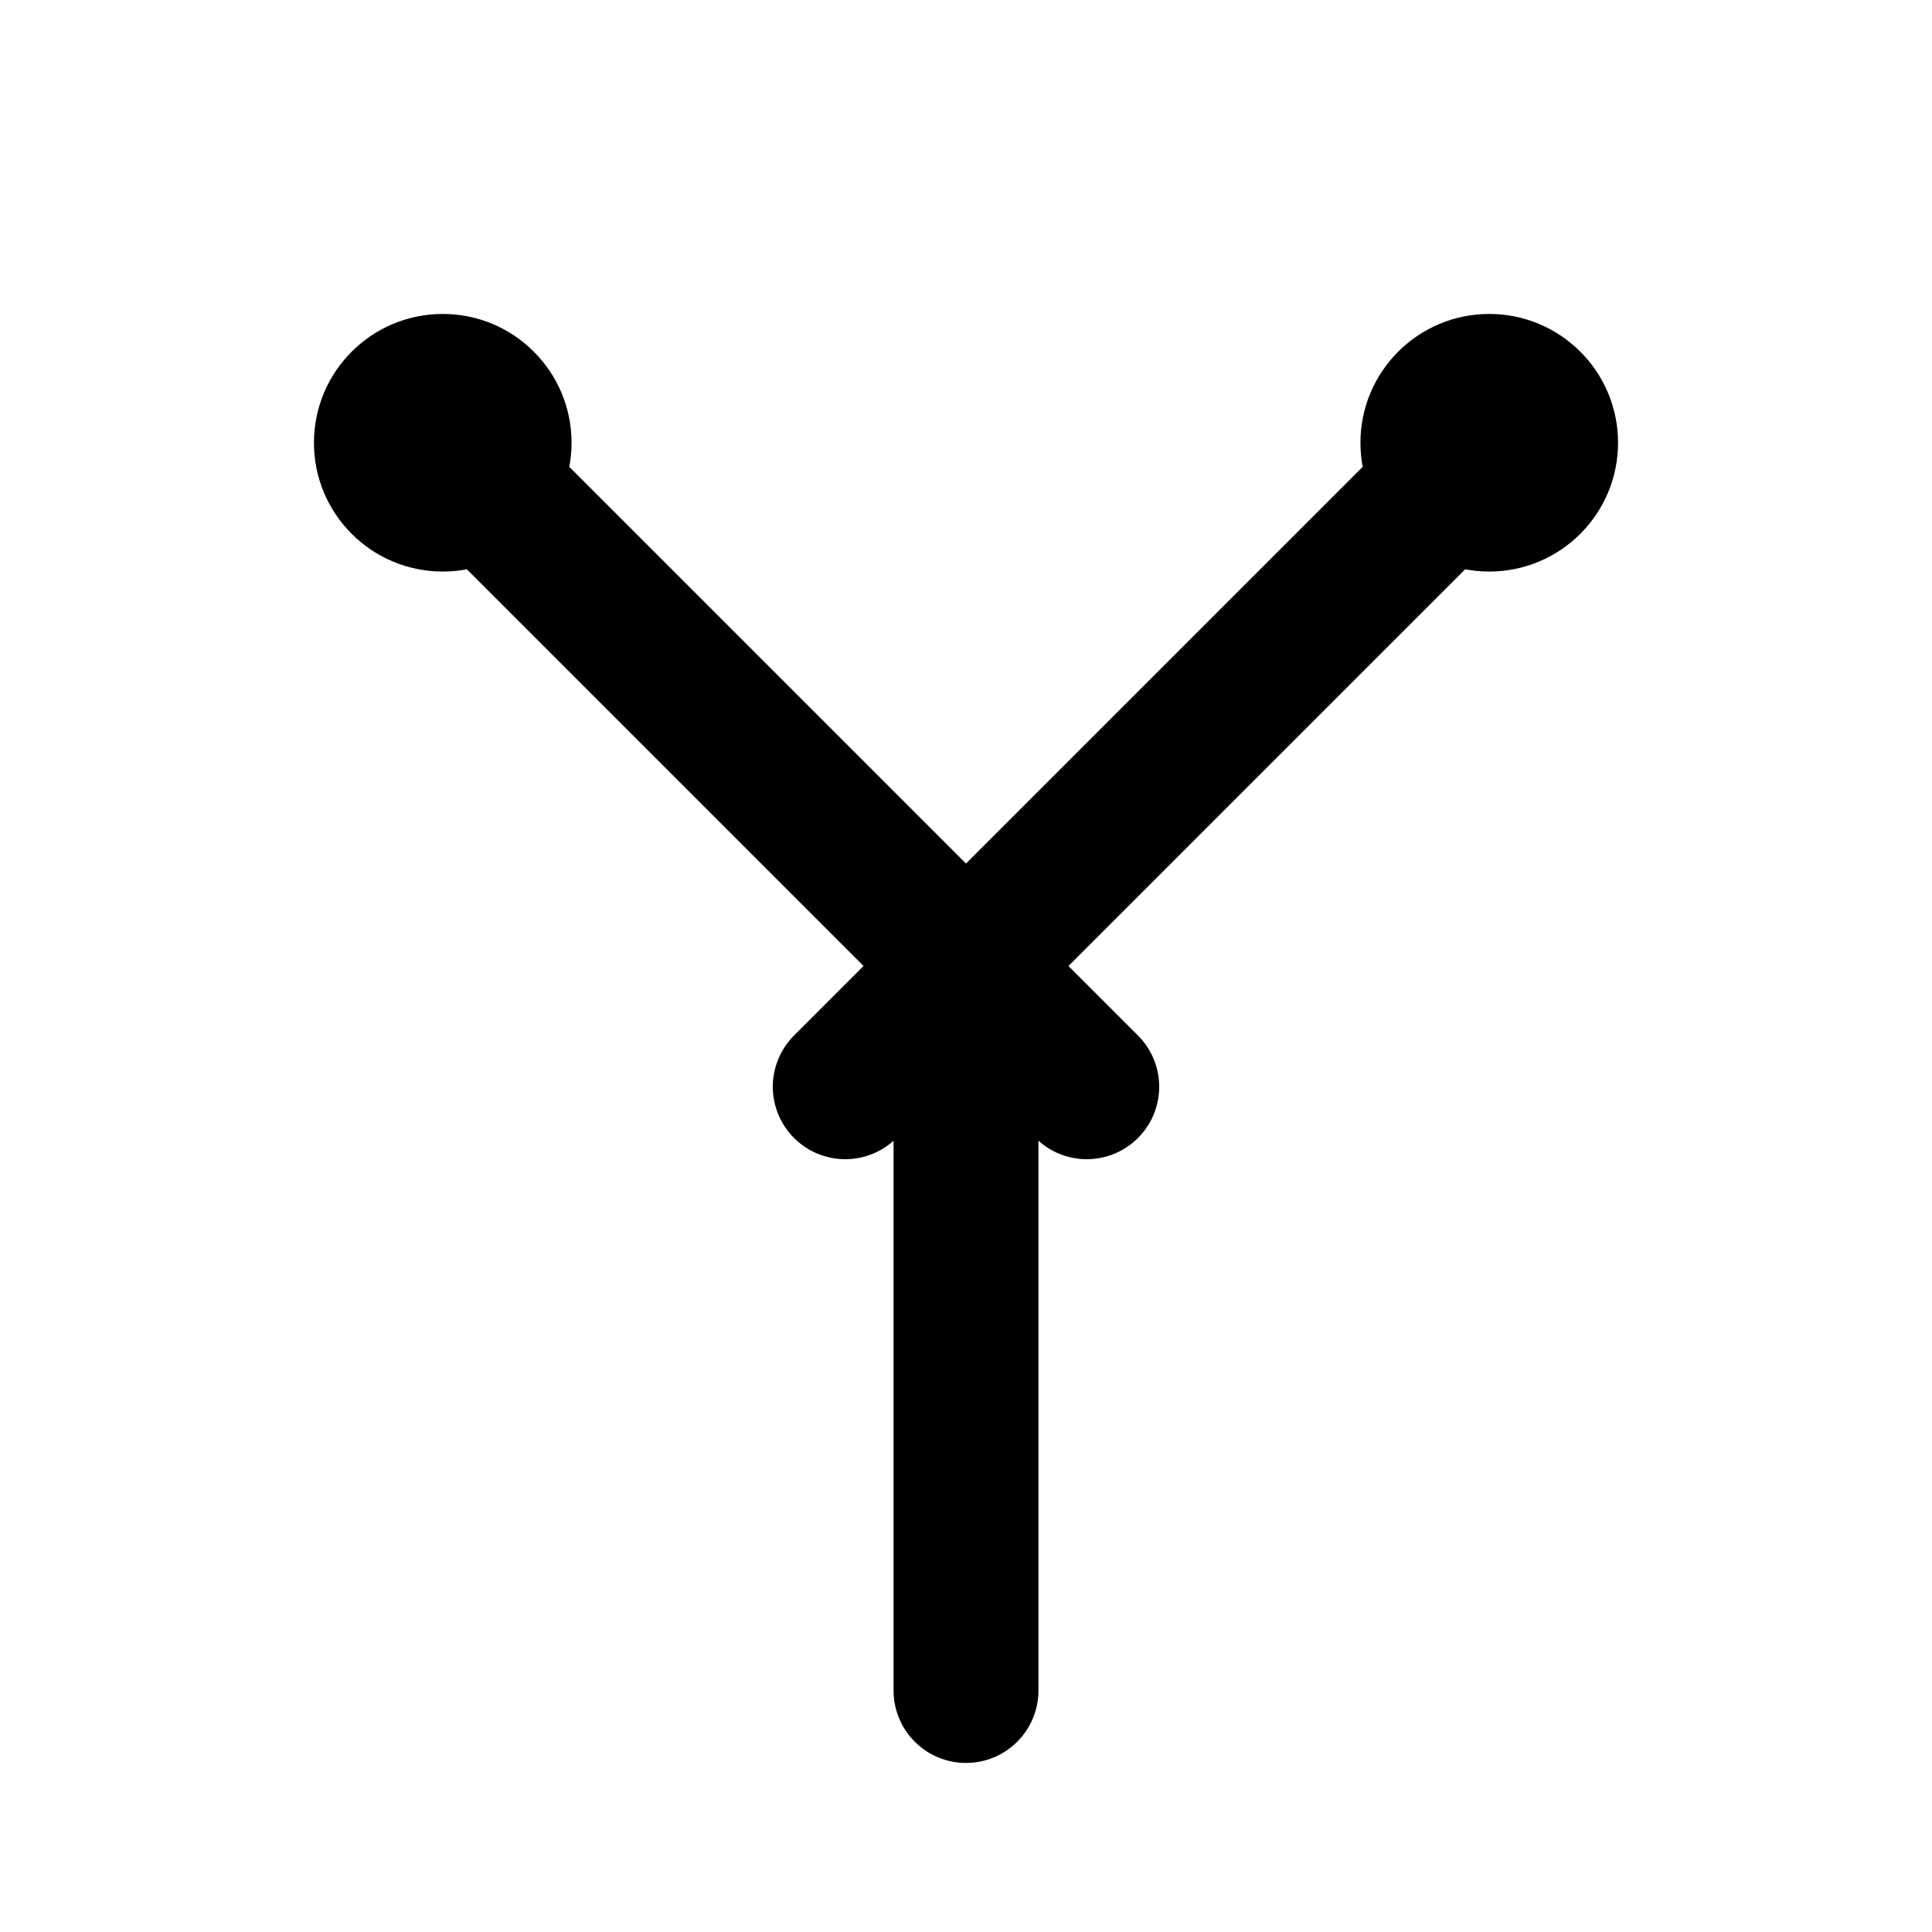
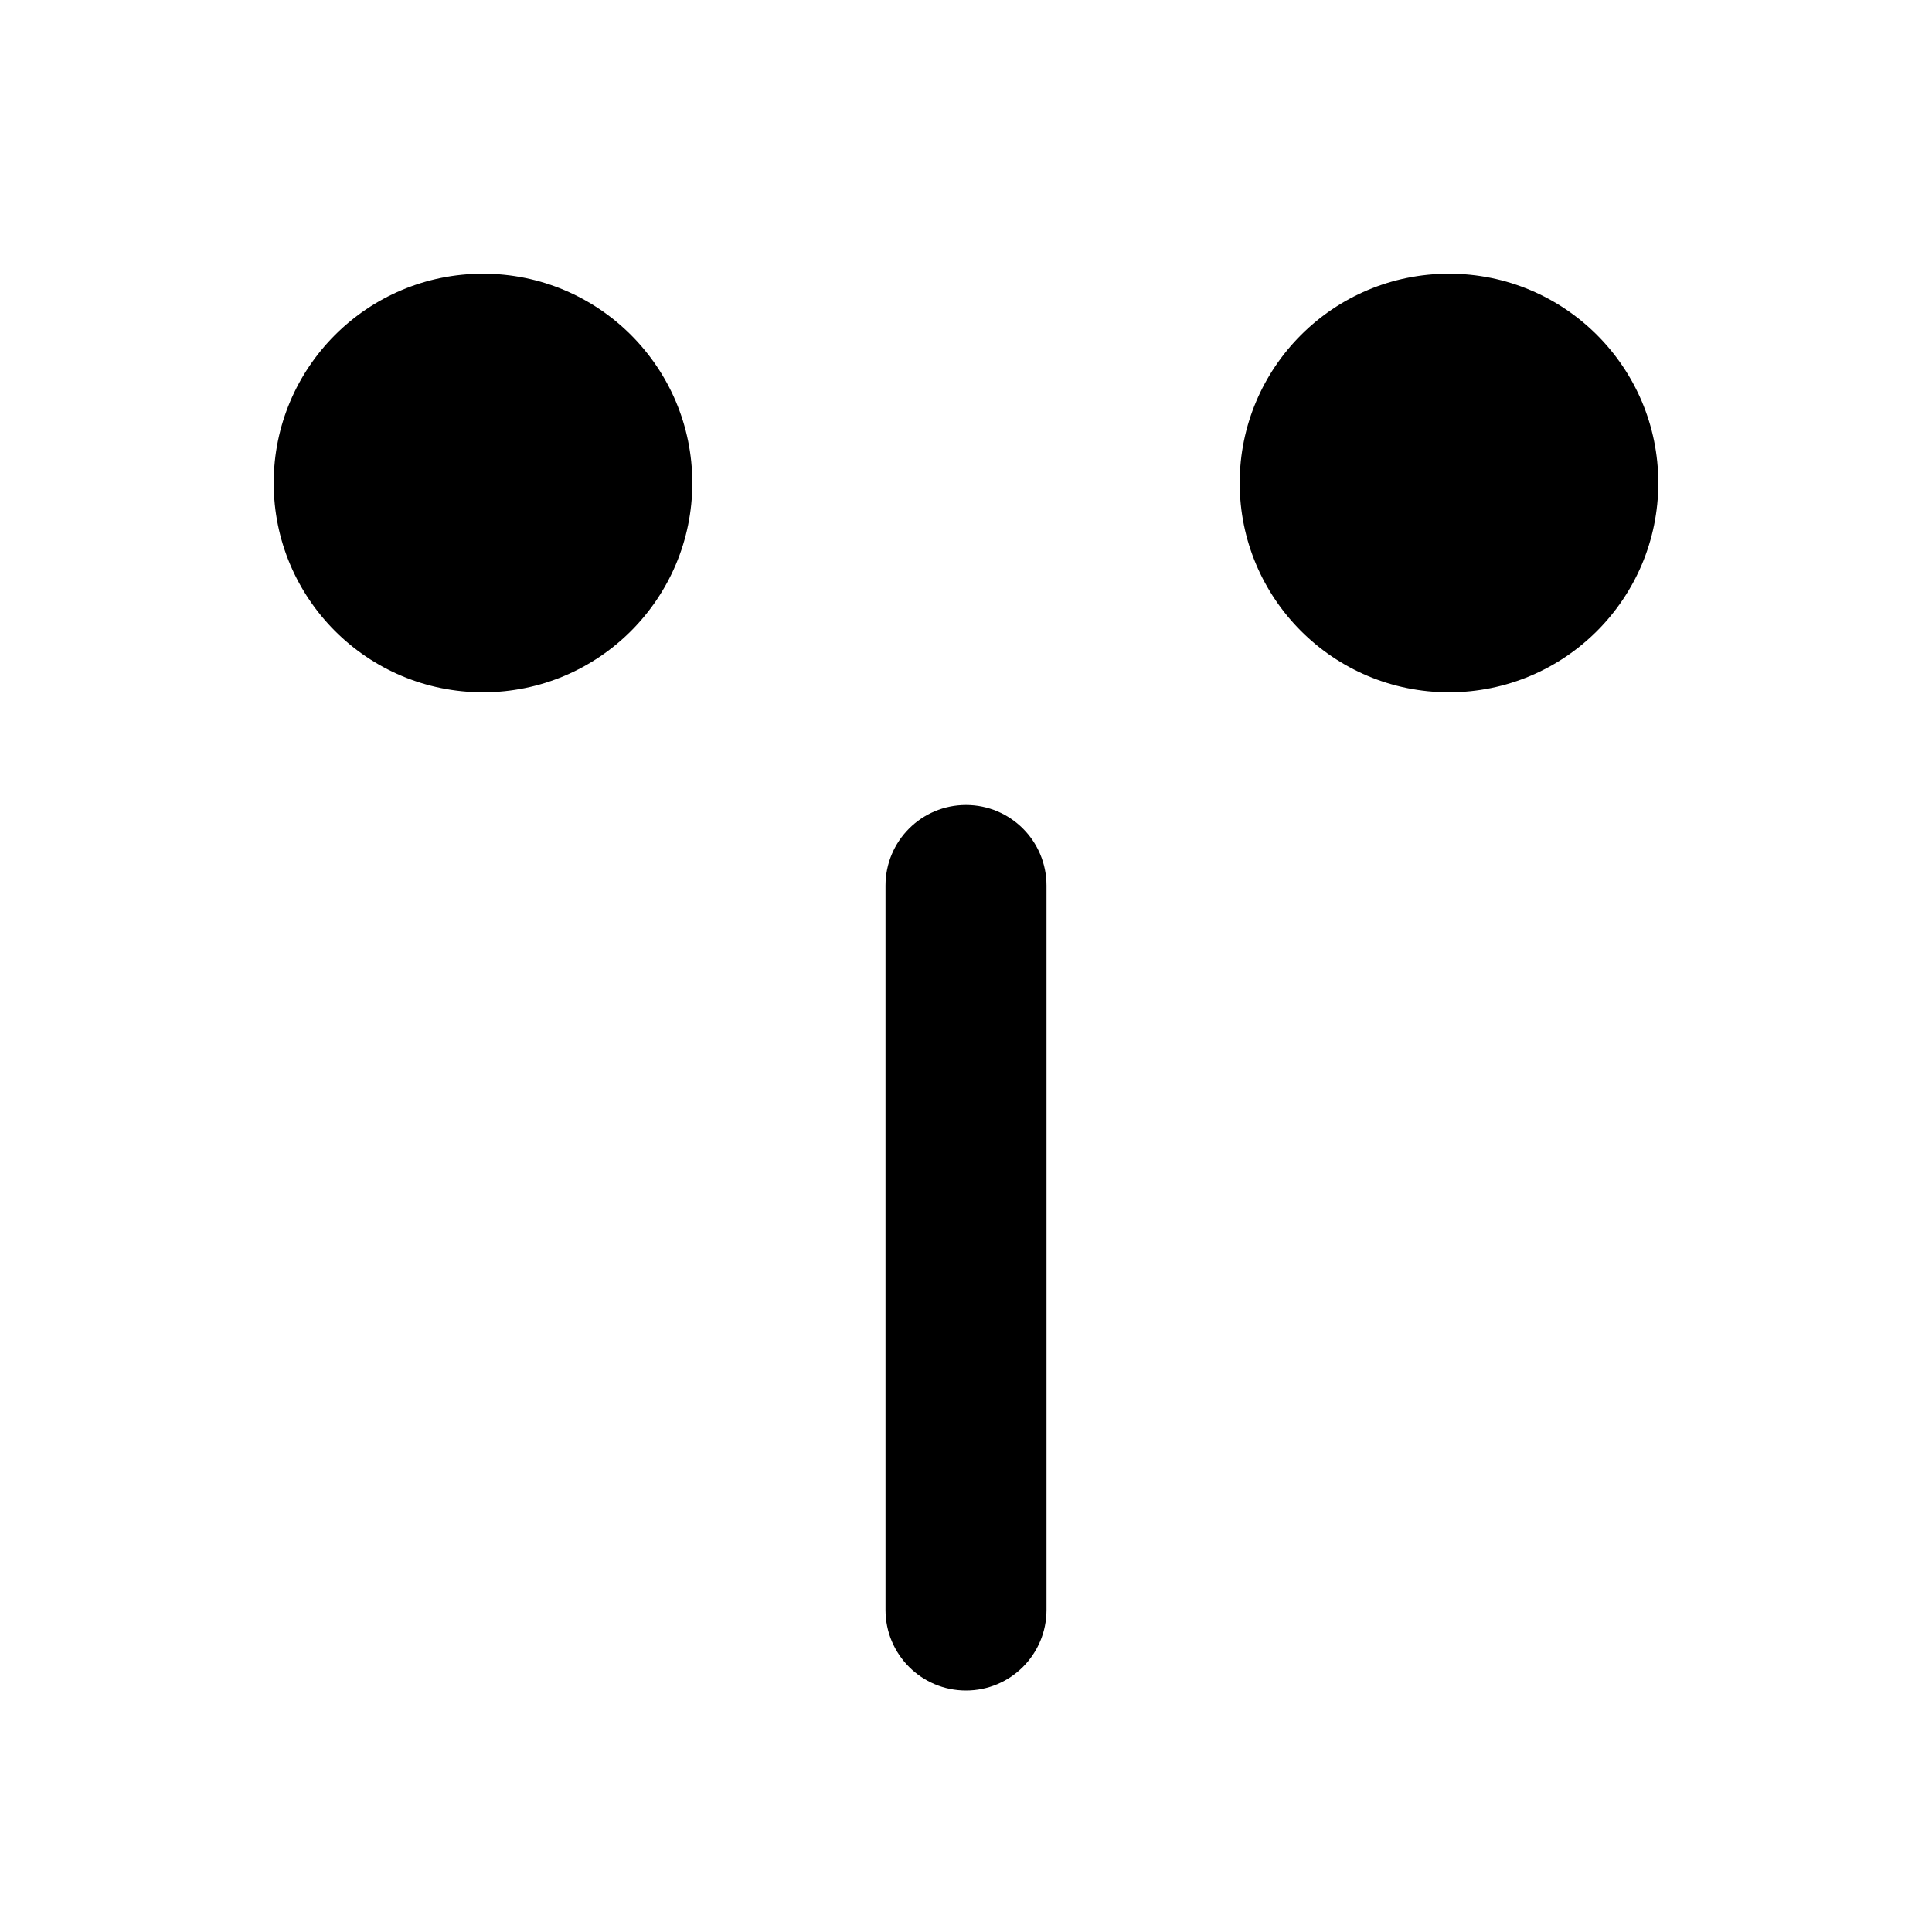
- <svg xmlns="http://www.w3.org/2000/svg" viewBox="0 0 24 24" fill="none" stroke="currentColor" stroke-width="1.8" stroke-linecap="round" stroke-linejoin="round">
-   <path d="M5.5 5.5l8 8" />
-   <path d="M18.5 5.5l-8 8" />
-   <circle cx="5.5" cy="5.5" r="1.6" fill="currentColor" stroke="none" />
-   <circle cx="18.5" cy="5.5" r="1.6" fill="currentColor" stroke="none" />
-   <path d="M12 13.5v7.5" />
+ <svg xmlns="http://www.w3.org/2000/svg" viewBox="0 0 24 24" fill="currentColor">
+   <circle cx="6" cy="6" r="2.6" />
+   <circle cx="18" cy="6" r="2.6" />
+   <rect x="11" y="10" width="2" height="11" rx="1" />
</svg>
